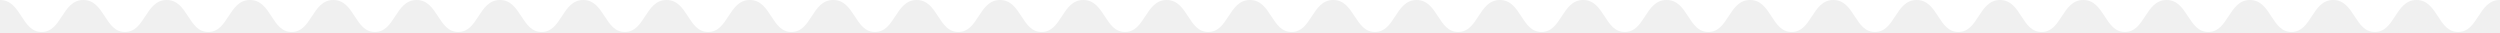
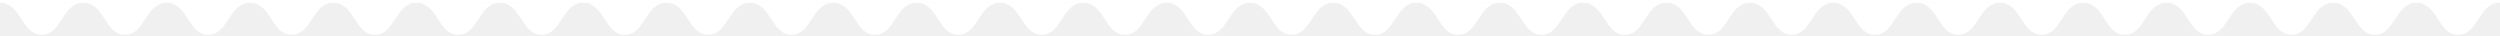
- <svg xmlns="http://www.w3.org/2000/svg" viewBox="0 0 1785 23">
+ <svg xmlns="http://www.w3.org/2000/svg" viewBox="0 0 1785 25">
  <defs>
    <style>.cls-1{fill:#fff;}</style>
  </defs>
  <g id="bg">
-     <path class="cls-1" d="M1190,0h59.5c-7.72,0-11.58,5.92-15.31,11.65s-7.29,11.17-14.45,11.17-10.68-5.42-14.43-11.17S1197.72,0,1190,0Z" />
-     <path class="cls-1" d="M1249.53,0H1309c-7.72,0-11.58,5.92-15.31,11.65s-7.28,11.17-14.44,11.17-10.69-5.42-14.44-11.17S1257.23,0,1249.53,0Z" />
-     <path class="cls-1" d="M1309,0h59.46c-7.72,0-11.57,5.92-15.31,11.65s-7.28,11.17-14.44,11.17-10.68-5.42-14.43-11.17S1316.72,0,1309,0Z" />
-     <path class="cls-1" d="M1368.51,0H1428c-7.71,0-11.57,5.92-15.31,11.65s-7.27,11.17-14.43,11.17-10.69-5.42-14.43-11.17S1376.2,0,1368.51,0Z" />
-     <path class="cls-1" d="M1428,0h59.44c-7.72,0-11.58,5.92-15.31,11.65s-7.28,11.17-14.43,11.17S1447,17.4,1443.27,11.65,1435.68,0,1428,0Z" />
-     <path class="cls-1" d="M1487.47,0h59.45c-7.72,0-11.57,5.92-15.3,11.65s-7.29,11.17-14.43,11.17-10.7-5.42-14.45-11.17S1495.17,0,1487.47,0Z" />
-     <path class="cls-1" d="M1547,0h59.46c-7.72,0-11.58,5.92-15.31,11.65s-7.29,11.17-14.44,11.17S1566,17.4,1562.22,11.65,1554.65,0,1547,0Z" />
-     <path class="cls-1" d="M1606.44,0h59.45c-7.72,0-11.58,5.92-15.31,11.65s-7.28,11.17-14.44,11.17-10.68-5.42-14.43-11.17S1614.13,0,1606.44,0Z" />
-     <path class="cls-1" d="M1665.92,0h59.44c-7.71,0-11.56,5.92-15.3,11.65s-7.28,11.17-14.43,11.17-10.7-5.42-14.44-11.17S1673.62,0,1665.92,0Z" />
-     <path class="cls-1" d="M1725.4,0h59.44c-7.72,0-11.58,5.92-15.3,11.65s-7.28,11.17-14.44,11.17-10.69-5.42-14.43-11.17S1733.09,0,1725.4,0Z" />
-     <path class="cls-1" d="M595,0h59.5c-7.72,0-11.58,5.92-15.31,11.65s-7.29,11.17-14.45,11.17-10.68-5.42-14.43-11.17S602.72,0,595,0Z" />
-     <path class="cls-1" d="M654.53,0H714c-7.72,0-11.58,5.92-15.31,11.65s-7.28,11.17-14.44,11.17S673.55,17.4,669.8,11.65,662.23,0,654.53,0Z" />
-     <path class="cls-1" d="M714,0h59.46c-7.72,0-11.57,5.92-15.31,11.65s-7.28,11.17-14.44,11.17S733.05,17.4,729.3,11.65,721.72,0,714,0Z" />
-     <path class="cls-1" d="M773.51,0H833c-7.71,0-11.57,5.92-15.31,11.65s-7.27,11.17-14.43,11.17-10.69-5.42-14.43-11.17S781.2,0,773.51,0Z" />
-     <path class="cls-1" d="M833,0h59.44c-7.72,0-11.58,5.92-15.31,11.65s-7.28,11.17-14.43,11.17S852,17.4,848.27,11.65,840.68,0,833,0Z" />
-     <path class="cls-1" d="M892.47,0h59.45c-7.72,0-11.57,5.92-15.3,11.65s-7.29,11.17-14.43,11.17-10.7-5.42-14.45-11.17S900.17,0,892.47,0Z" />
-     <path class="cls-1" d="M952,0h59.46c-7.72,0-11.58,5.92-15.31,11.65s-7.29,11.17-14.44,11.17S971,17.4,967.22,11.65,959.65,0,952,0Z" />
-     <path class="cls-1" d="M1011.44,0h59.45c-7.72,0-11.58,5.92-15.31,11.65s-7.28,11.17-14.44,11.17-10.68-5.42-14.43-11.17S1019.13,0,1011.44,0Z" />
-     <path class="cls-1" d="M1070.92,0h59.44c-7.71,0-11.56,5.92-15.3,11.65s-7.28,11.17-14.43,11.17-10.7-5.42-14.44-11.17S1078.62,0,1070.92,0Z" />
-     <path class="cls-1" d="M1130.4,0h59.44c-7.72,0-11.58,5.92-15.3,11.65s-7.28,11.17-14.44,11.17-10.69-5.42-14.43-11.17S1138.09,0,1130.4,0Z" />
-     <path class="cls-1" d="M0,0H59.5C51.78,0,47.92,5.92,44.19,11.65S36.9,22.82,29.74,22.82,19.06,17.4,15.31,11.65,7.72,0,0,0Z" />
-     <path class="cls-1" d="M59.53,0H119c-7.72,0-11.58,5.92-15.31,11.65S96.4,22.82,89.24,22.82,78.55,17.4,74.8,11.65,67.23,0,59.53,0Z" />
-     <path class="cls-1" d="M119,0h59.46c-7.72,0-11.57,5.92-15.31,11.65s-7.28,11.17-14.44,11.17S138.05,17.4,134.3,11.65,126.72,0,119,0Z" />
-     <path class="cls-1" d="M178.51,0H238c-7.71,0-11.57,5.92-15.31,11.65s-7.27,11.17-14.43,11.17-10.69-5.42-14.43-11.17S186.2,0,178.51,0Z" />
-     <path class="cls-1" d="M238,0h59.44c-7.72,0-11.58,5.92-15.31,11.65s-7.28,11.17-14.43,11.17S257,17.4,253.27,11.65,245.68,0,238,0Z" />
-     <path class="cls-1" d="M297.47,0h59.45c-7.72,0-11.57,5.92-15.3,11.65s-7.29,11.17-14.43,11.17-10.7-5.42-14.45-11.17S305.17,0,297.47,0Z" />
-     <path class="cls-1" d="M357,0h59.46c-7.72,0-11.58,5.92-15.31,11.65s-7.29,11.17-14.44,11.17S376,17.4,372.22,11.65,364.65,0,357,0Z" />
-     <path class="cls-1" d="M416.44,0h59.45c-7.72,0-11.58,5.92-15.31,11.65s-7.28,11.17-14.44,11.17-10.68-5.42-14.43-11.17S424.13,0,416.44,0Z" />
-     <path class="cls-1" d="M475.92,0h59.44c-7.71,0-11.56,5.92-15.3,11.65s-7.28,11.17-14.43,11.17-10.7-5.42-14.44-11.17S483.62,0,475.92,0Z" />
-     <path class="cls-1" d="M535.4,0h59.44c-7.72,0-11.58,5.92-15.3,11.65s-7.28,11.17-14.44,11.17-10.69-5.42-14.43-11.17S543.09,0,535.4,0Z" />
+     <path class="cls-1" d="M1190,2h59.5c-7.72,0-11.58,5.92-15.31,11.65s-7.29,11.17-14.45,11.17-10.68-5.42-14.43-11.17S1197.72,2,1190,2Z" />
+     <path class="cls-1" d="M1249.53,2H1309c-7.72,0-11.58,5.92-15.31,11.65s-7.28,11.17-14.44,11.17-10.69-5.42-14.44-11.17S1257.23,2,1249.53,2Z" />
+     <path class="cls-1" d="M1309,2h59.46c-7.72,0-11.57,5.92-15.31,11.65s-7.28,11.17-14.44,11.17-10.68-5.42-14.43-11.17S1316.72,2,1309,2Z" />
+     <path class="cls-1" d="M1368.51,2H1428c-7.71,0-11.57,5.92-15.31,11.65s-7.27,11.17-14.43,11.17-10.69-5.42-14.43-11.17S1376.2,2,1368.51,2Z" />
+     <path class="cls-1" d="M1428,2h59.44c-7.72,0-11.58,5.92-15.31,11.65s-7.28,11.17-14.43,11.17S1447,19.4,1443.27,13.65,1435.68,2,1428,2Z" />
+     <path class="cls-1" d="M1487.47,2h59.45c-7.72,0-11.57,5.92-15.3,11.65s-7.29,11.17-14.43,11.17-10.7-5.42-14.45-11.17S1495.17,2,1487.47,2Z" />
+     <path class="cls-1" d="M1547,2h59.46c-7.72,0-11.58,5.92-15.31,11.65s-7.29,11.17-14.44,11.17S1566,19.4,1562.22,13.65,1554.65,2,1547,2Z" />
+     <path class="cls-1" d="M1606.44,2h59.45c-7.72,0-11.58,5.92-15.31,11.65s-7.28,11.17-14.44,11.17-10.68-5.42-14.43-11.17S1614.13,2,1606.44,2Z" />
+     <path class="cls-1" d="M1665.92,2h59.44c-7.71,0-11.56,5.92-15.3,11.65s-7.28,11.17-14.43,11.17-10.7-5.42-14.44-11.17S1673.62,2,1665.92,2Z" />
+     <path class="cls-1" d="M1725.4,2h59.44c-7.72,0-11.58,5.92-15.3,11.65s-7.28,11.17-14.44,11.17-10.69-5.42-14.43-11.17S1733.09,2,1725.4,2Z" />
+     <path class="cls-1" d="M595,2h59.5c-7.72,0-11.58,5.92-15.31,11.65s-7.29,11.17-14.45,11.17-10.68-5.42-14.43-11.17S602.72,2,595,2Z" />
+     <path class="cls-1" d="M654.53,2H714c-7.72,0-11.58,5.92-15.31,11.65s-7.28,11.17-14.44,11.17S673.55,19.4,669.8,13.65,662.23,2,654.53,2Z" />
+     <path class="cls-1" d="M714,2h59.46c-7.72,0-11.57,5.92-15.31,11.65s-7.28,11.17-14.44,11.17S733.05,19.4,729.3,13.65,721.72,2,714,2Z" />
+     <path class="cls-1" d="M773.51,2H833c-7.71,0-11.57,5.92-15.31,11.65s-7.27,11.17-14.43,11.17-10.69-5.42-14.43-11.17S781.2,2,773.51,2Z" />
+     <path class="cls-1" d="M833,2h59.44c-7.72,0-11.58,5.92-15.31,11.65s-7.28,11.17-14.43,11.17S852,19.4,848.27,13.65,840.68,2,833,2Z" />
+     <path class="cls-1" d="M892.47,2h59.45c-7.72,0-11.57,5.92-15.3,11.65s-7.29,11.17-14.43,11.17-10.7-5.42-14.45-11.17S900.17,2,892.47,2Z" />
+     <path class="cls-1" d="M952,2h59.46c-7.72,0-11.58,5.92-15.31,11.65s-7.29,11.17-14.44,11.17S971,19.4,967.22,13.65,959.65,2,952,2Z" />
+     <path class="cls-1" d="M1011.44,2h59.45c-7.72,0-11.58,5.92-15.31,11.65s-7.28,11.17-14.44,11.17-10.68-5.42-14.43-11.17S1019.13,2,1011.44,2Z" />
+     <path class="cls-1" d="M1070.92,2h59.44c-7.71,0-11.56,5.92-15.3,11.65s-7.28,11.17-14.43,11.17-10.7-5.42-14.44-11.17S1078.62,2,1070.92,2Z" />
+     <path class="cls-1" d="M1130.4,2h59.44c-7.72,0-11.58,5.92-15.3,11.65s-7.28,11.17-14.44,11.17-10.69-5.42-14.43-11.17S1138.09,2,1130.4,2Z" />
+     <path class="cls-1" d="M0,2H59.5C51.78,2,47.92,7.92,44.19,13.65S36.9,24.82,29.74,24.82,19.06,19.4,15.31,13.65,7.72,2,0,2Z" />
+     <path class="cls-1" d="M59.53,2H119c-7.72,0-11.58,5.92-15.31,11.65S96.4,24.82,89.24,24.82,78.55,19.4,74.8,13.65,67.23,2,59.53,2Z" />
+     <path class="cls-1" d="M119,2h59.46c-7.72,0-11.57,5.92-15.31,11.65s-7.28,11.17-14.44,11.17S138.05,19.4,134.3,13.65,126.72,2,119,2Z" />
+     <path class="cls-1" d="M178.51,2H238c-7.71,0-11.57,5.92-15.31,11.65s-7.27,11.17-14.43,11.17-10.69-5.42-14.43-11.17S186.2,2,178.51,2Z" />
+     <path class="cls-1" d="M238,2h59.44c-7.72,0-11.58,5.92-15.31,11.65s-7.28,11.17-14.43,11.17S257,19.4,253.27,13.65,245.68,2,238,2Z" />
+     <path class="cls-1" d="M297.47,2h59.45c-7.72,0-11.57,5.92-15.3,11.65s-7.29,11.17-14.43,11.17-10.7-5.42-14.45-11.17S305.17,2,297.47,2Z" />
+     <path class="cls-1" d="M357,2h59.46c-7.72,0-11.58,5.92-15.31,11.65s-7.29,11.17-14.44,11.17S376,19.4,372.22,13.65,364.65,2,357,2Z" />
+     <path class="cls-1" d="M416.44,2h59.45c-7.72,0-11.58,5.92-15.31,11.65s-7.28,11.17-14.44,11.17-10.68-5.42-14.43-11.17S424.13,2,416.44,2Z" />
+     <path class="cls-1" d="M475.92,2h59.44c-7.71,0-11.56,5.92-15.3,11.65s-7.28,11.17-14.43,11.17-10.7-5.42-14.44-11.17S483.62,2,475.92,2Z" />
+     <path class="cls-1" d="M535.4,2h59.44c-7.72,0-11.58,5.92-15.3,11.65s-7.28,11.17-14.44,11.17-10.69-5.42-14.43-11.17S543.09,2,535.4,2Z" />
+     <rect class="cls-1" width="1785" height="2" />
  </g>
</svg>
